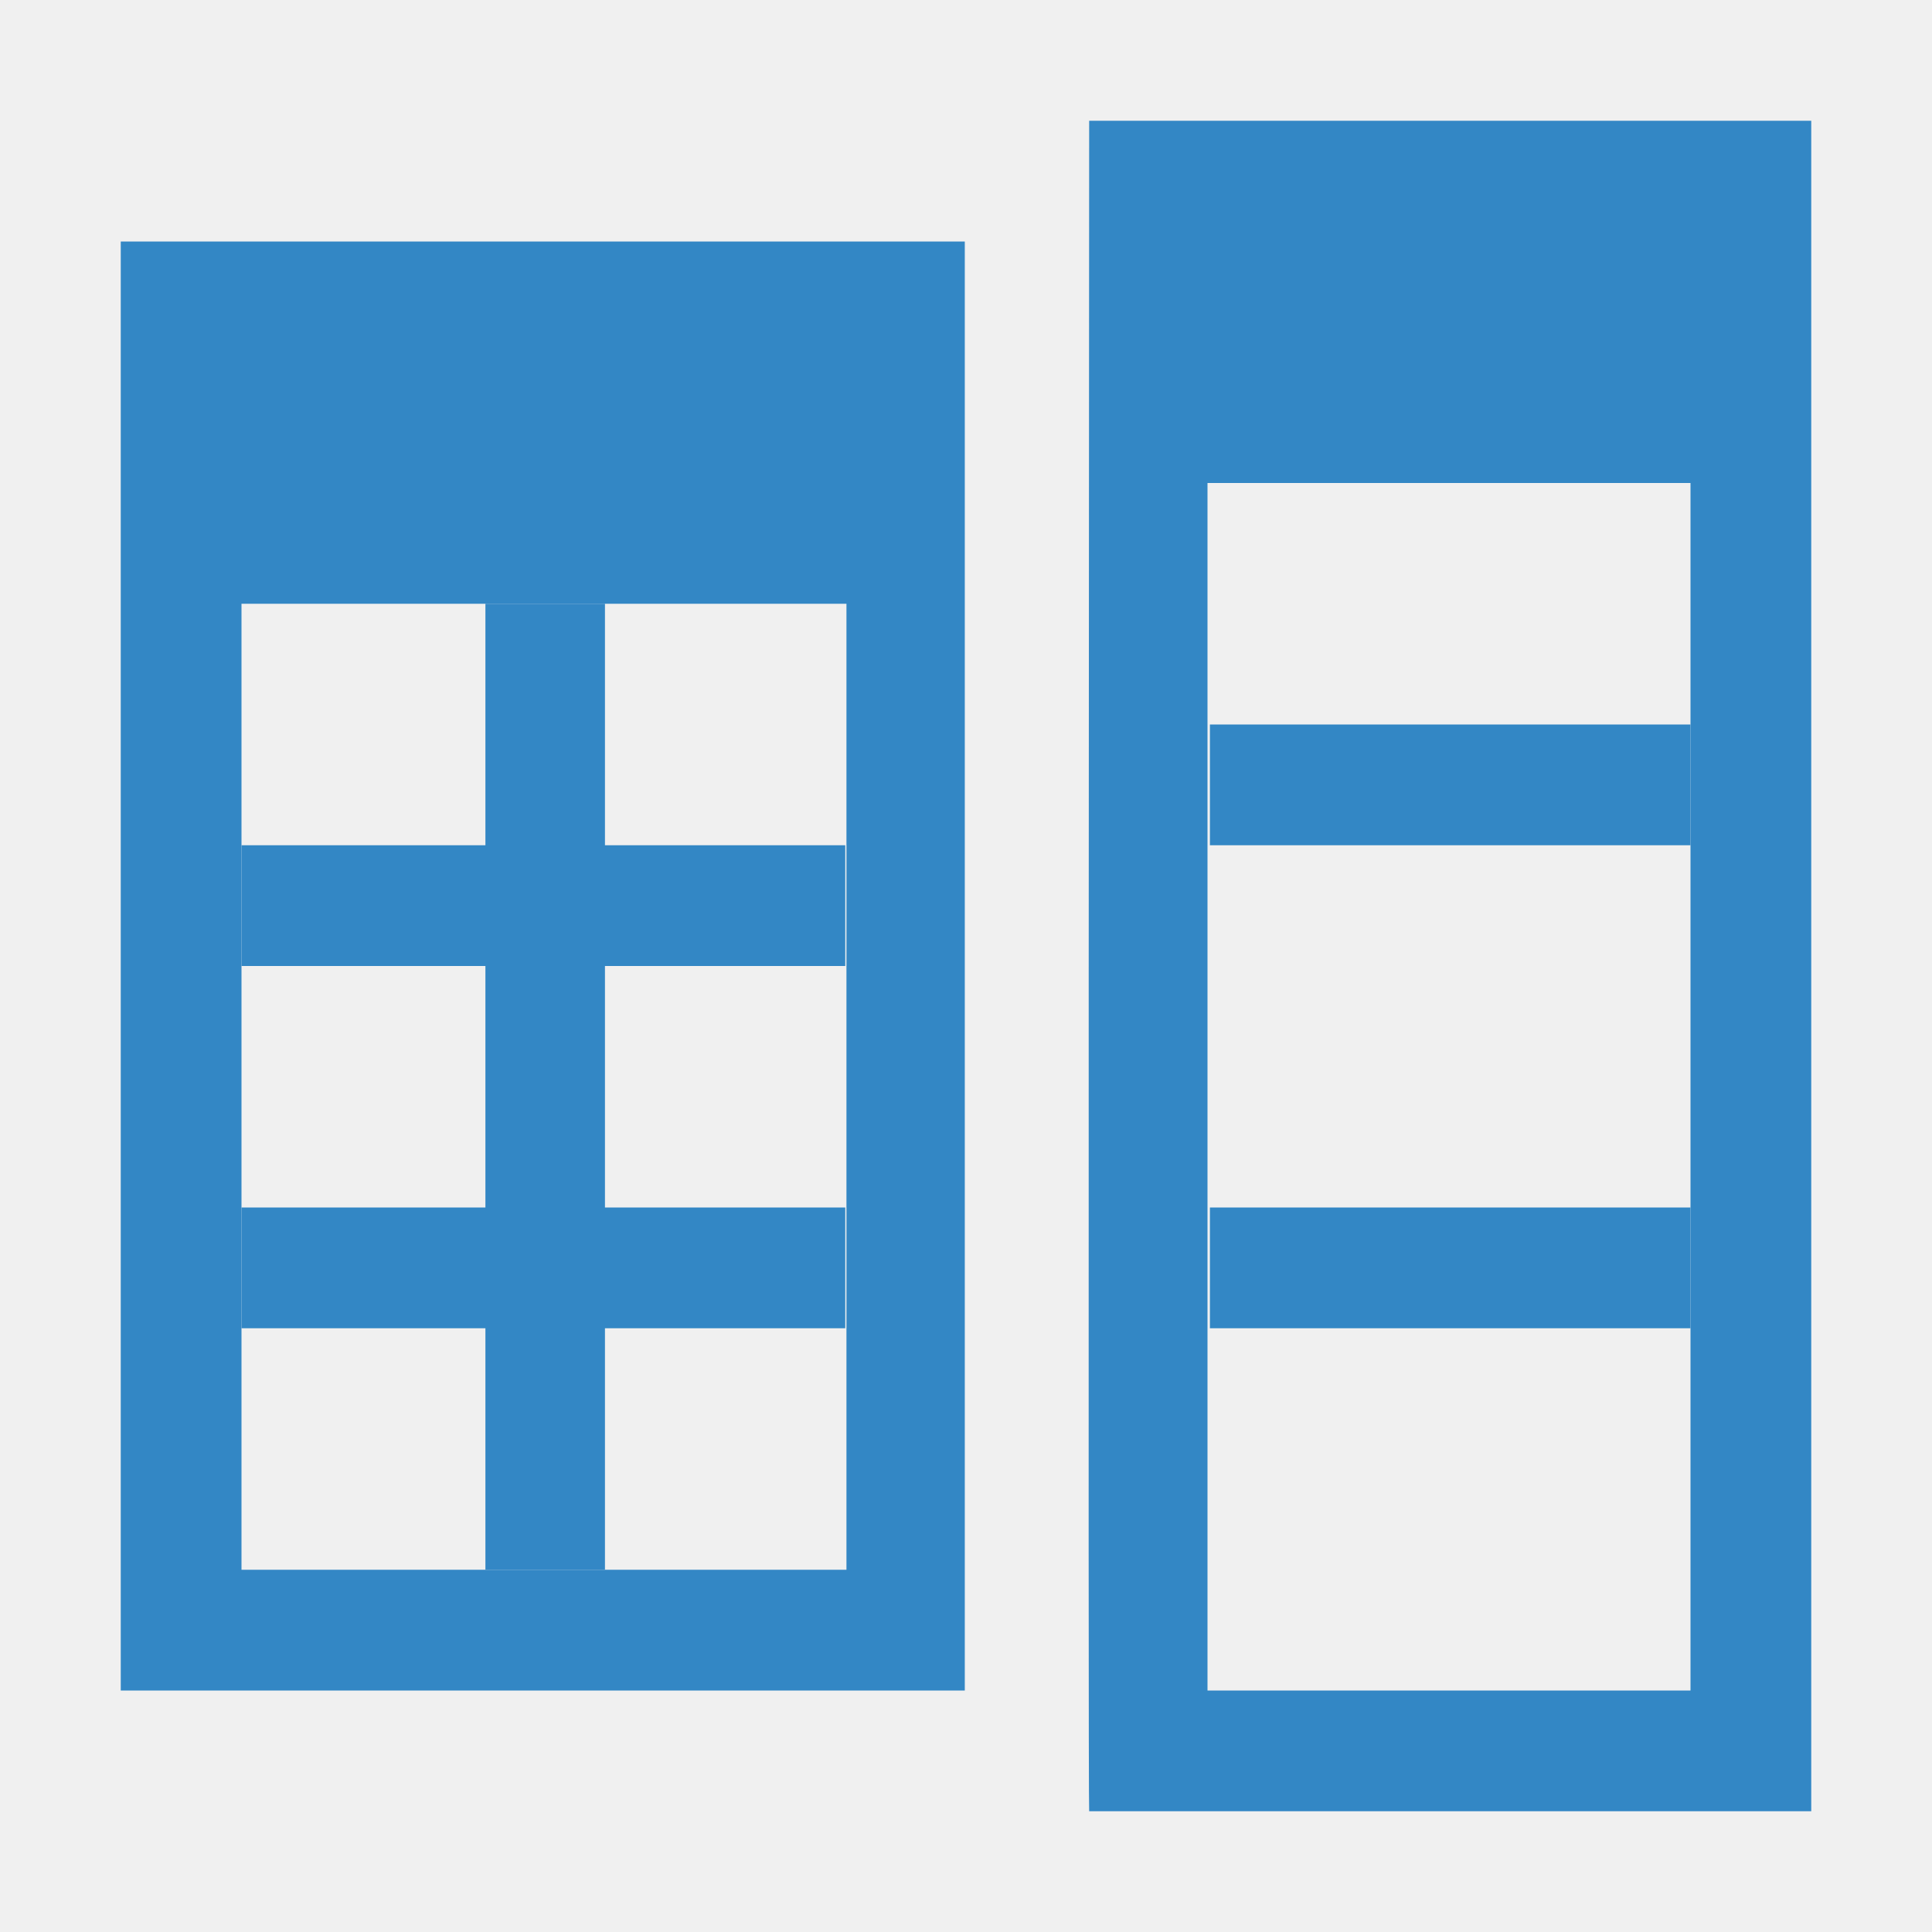
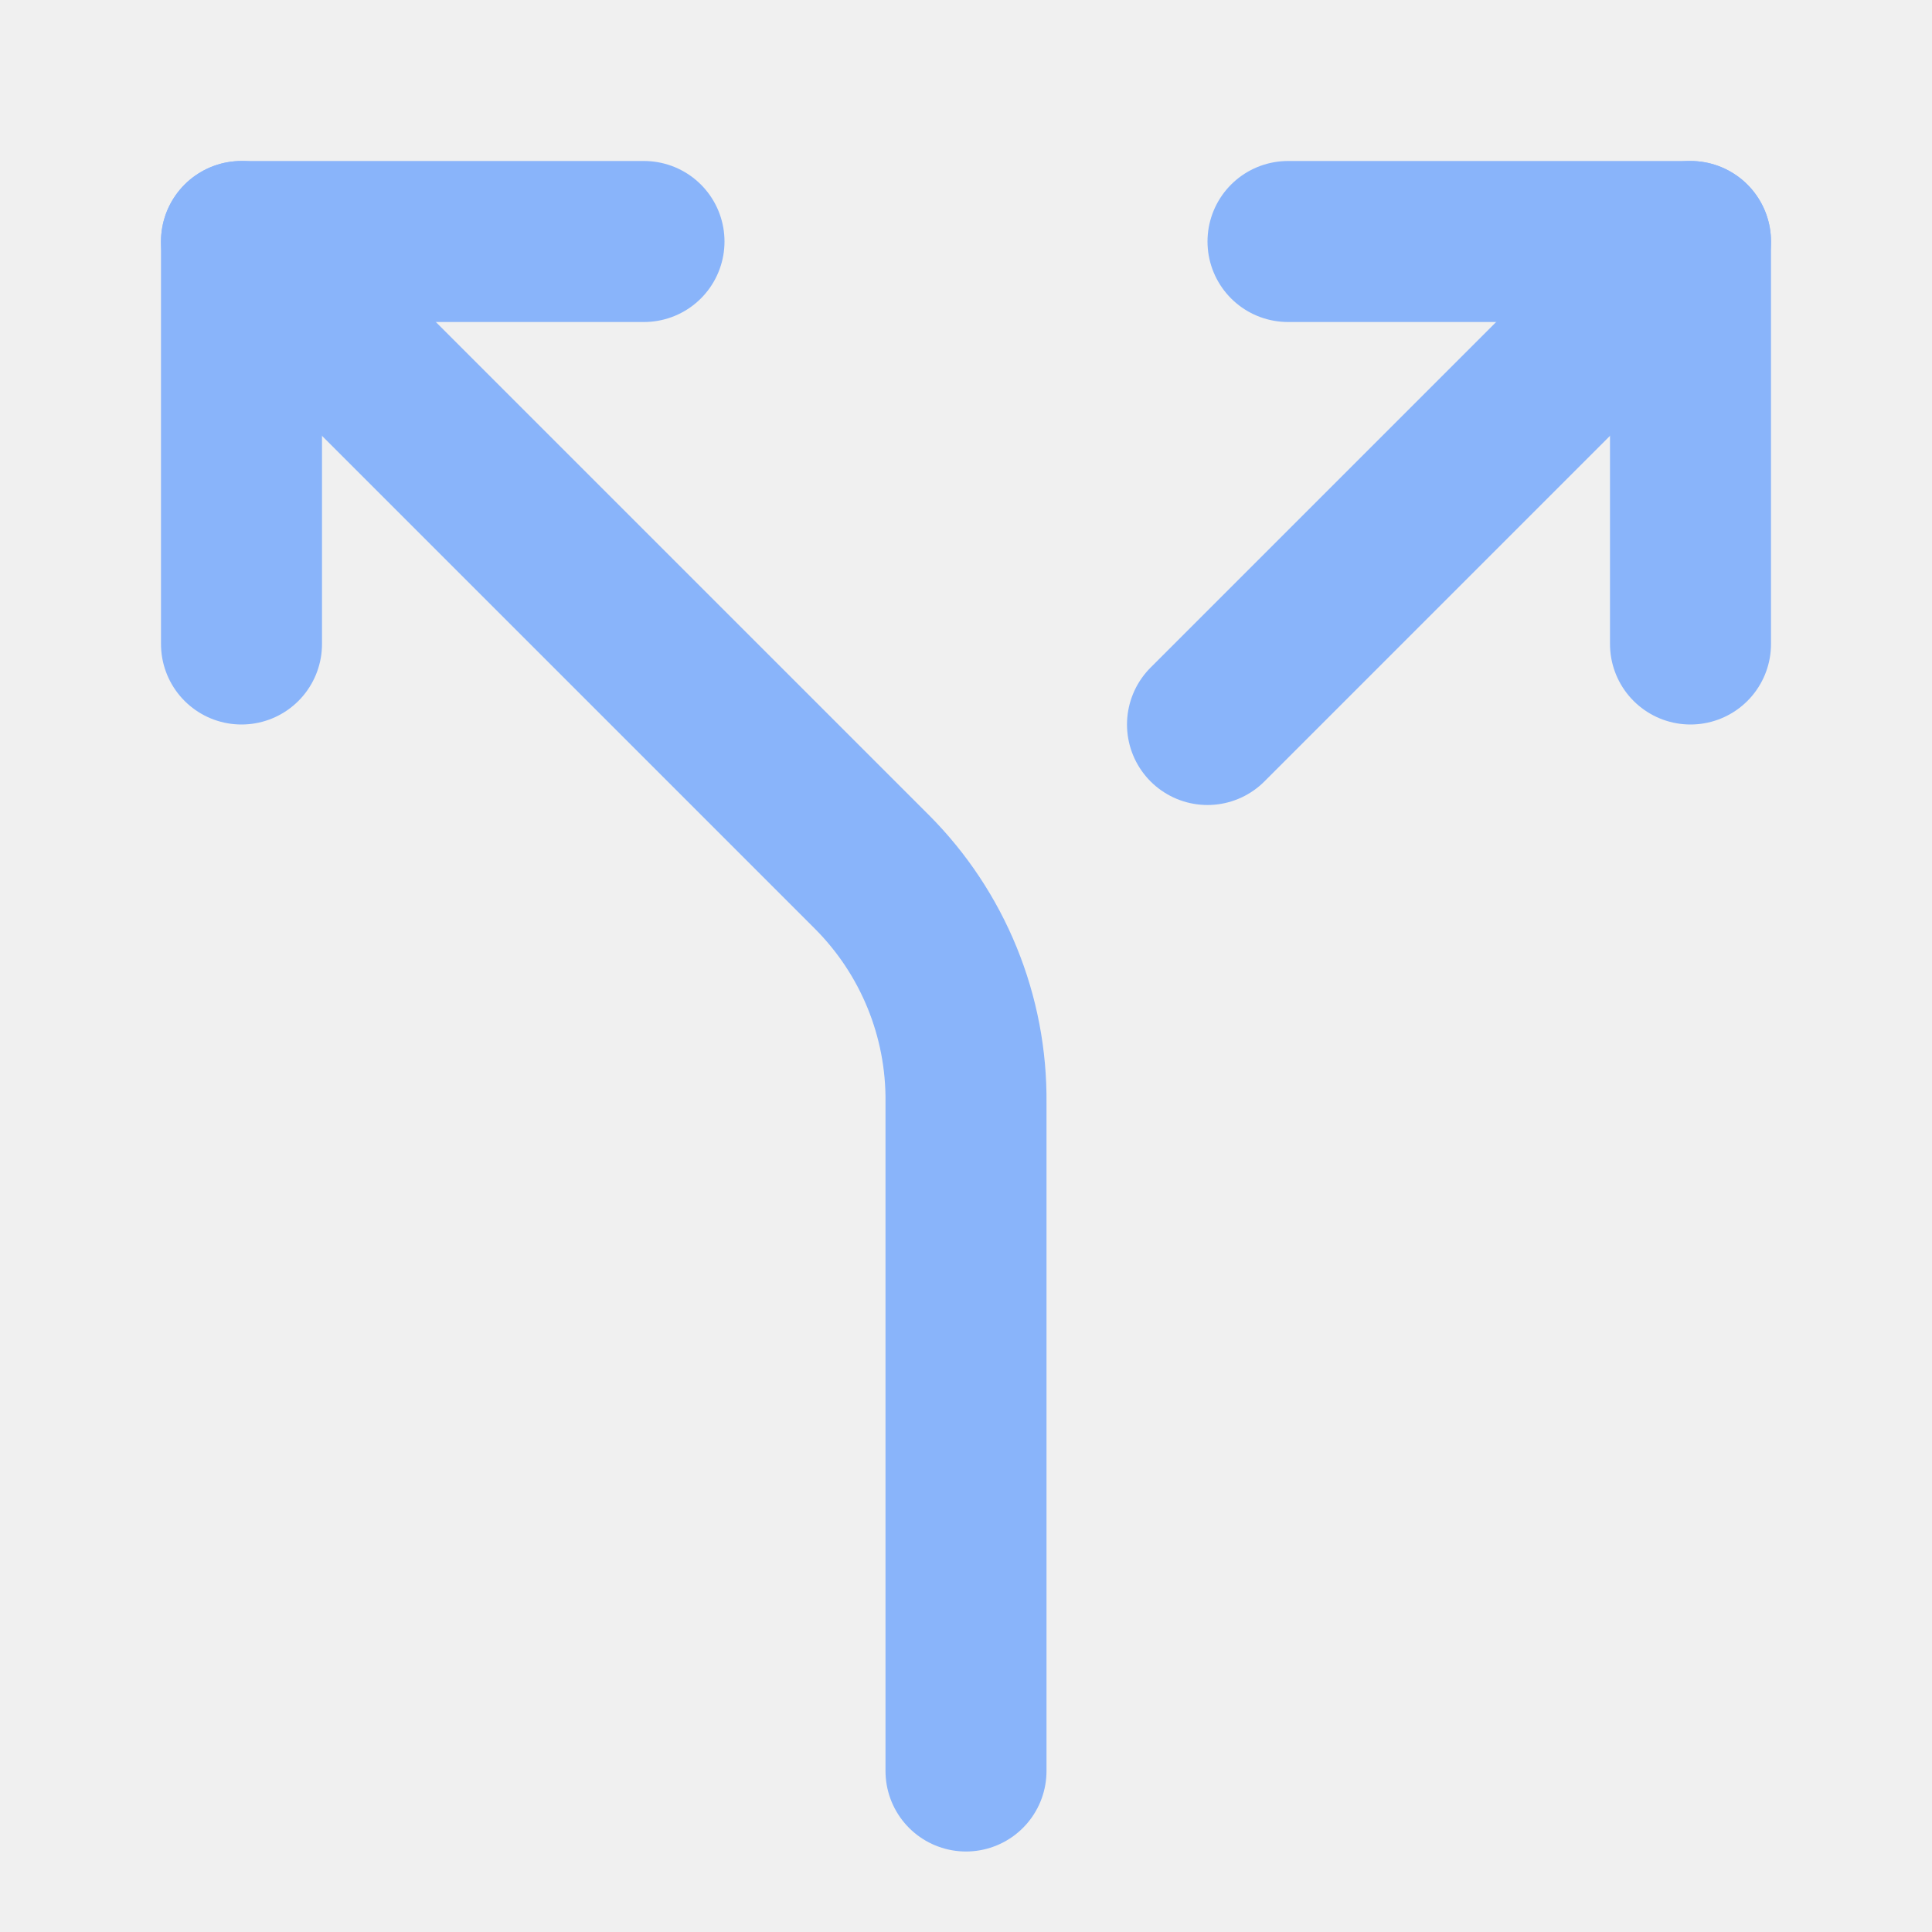
- <svg xmlns="http://www.w3.org/2000/svg" width="16" height="16" viewBox="0 0 16 16" fill="none">
-   <g clip-path="url(#clip0_3815_7245)">
-     <path d="M9.02 1C9.02 1 9.01 15 9.02 15H15V1H9.02ZM14 11.5V14H10V4H14V11.5Z" fill="#3387C5" />
-     <path d="M14 10H10.02V11H14V10Z" fill="#3387C5" />
-     <path d="M14 6H10.02V7H14V6Z" fill="#3387C5" />
-     <path d="M1 2V14H7.99V2H1ZM7.01 13H2V5H7.01V13Z" fill="#3387C5" />
-     <path d="M7 10H2V11H7V10Z" fill="#3387C5" />
-     <path d="M4.02 5L4.02 13H5.01V5H4.02Z" fill="#3387C5" />
-     <path d="M7 7H2V8H7V7Z" fill="#3387C5" />
-   </g>
-   <defs>
-     <clipPath id="clip0_3815_7245">
-       <rect width="14" height="14" fill="white" transform="translate(1 1)" />
-     </clipPath>
-   </defs>
+ <svg xmlns="http://www.w3.org/2000/svg" width="16" height="16" viewBox="0 0 24 24" fill="none" stroke="#89b4fa" stroke-width="2" stroke-linecap="round" stroke-linejoin="round">
+   <path d="M16 3h5v5" />
+   <path d="M8 3H3v5" />
+   <path d="M12 22v-8.3a4 4 0 0 0-1.172-2.872L3 3" />
+   <path d="m15 9 6-6" />
</svg>
